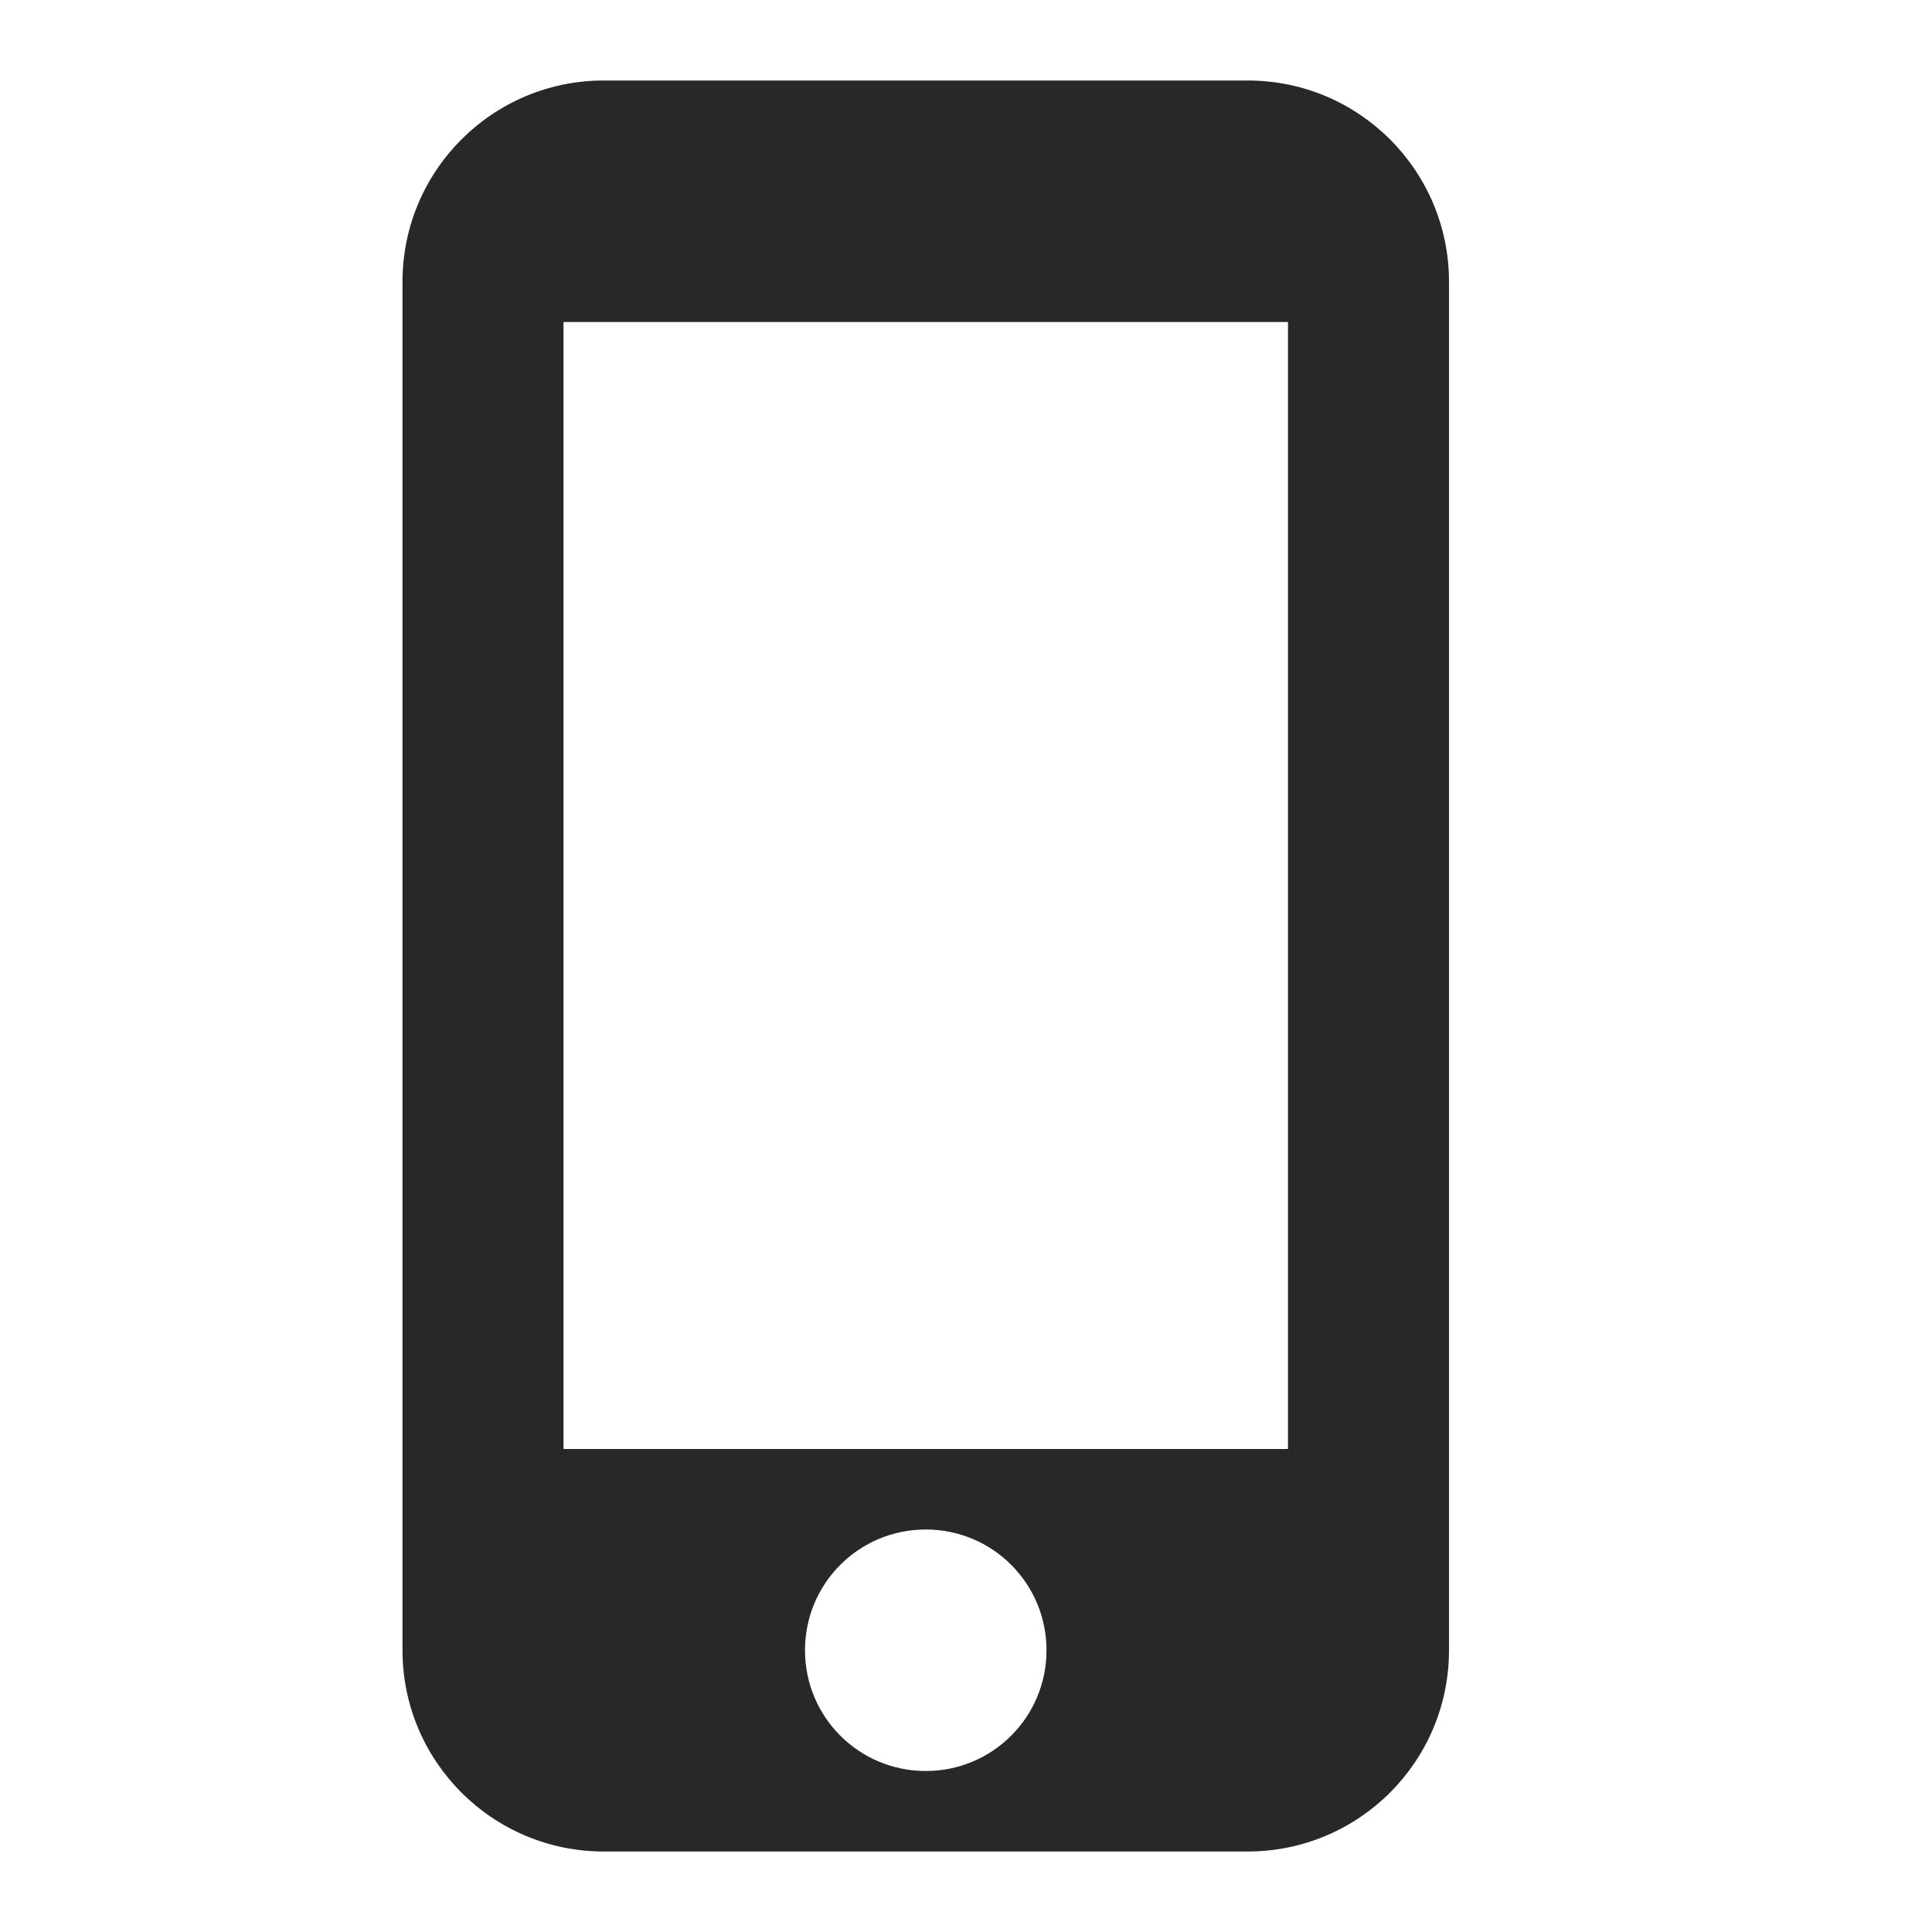
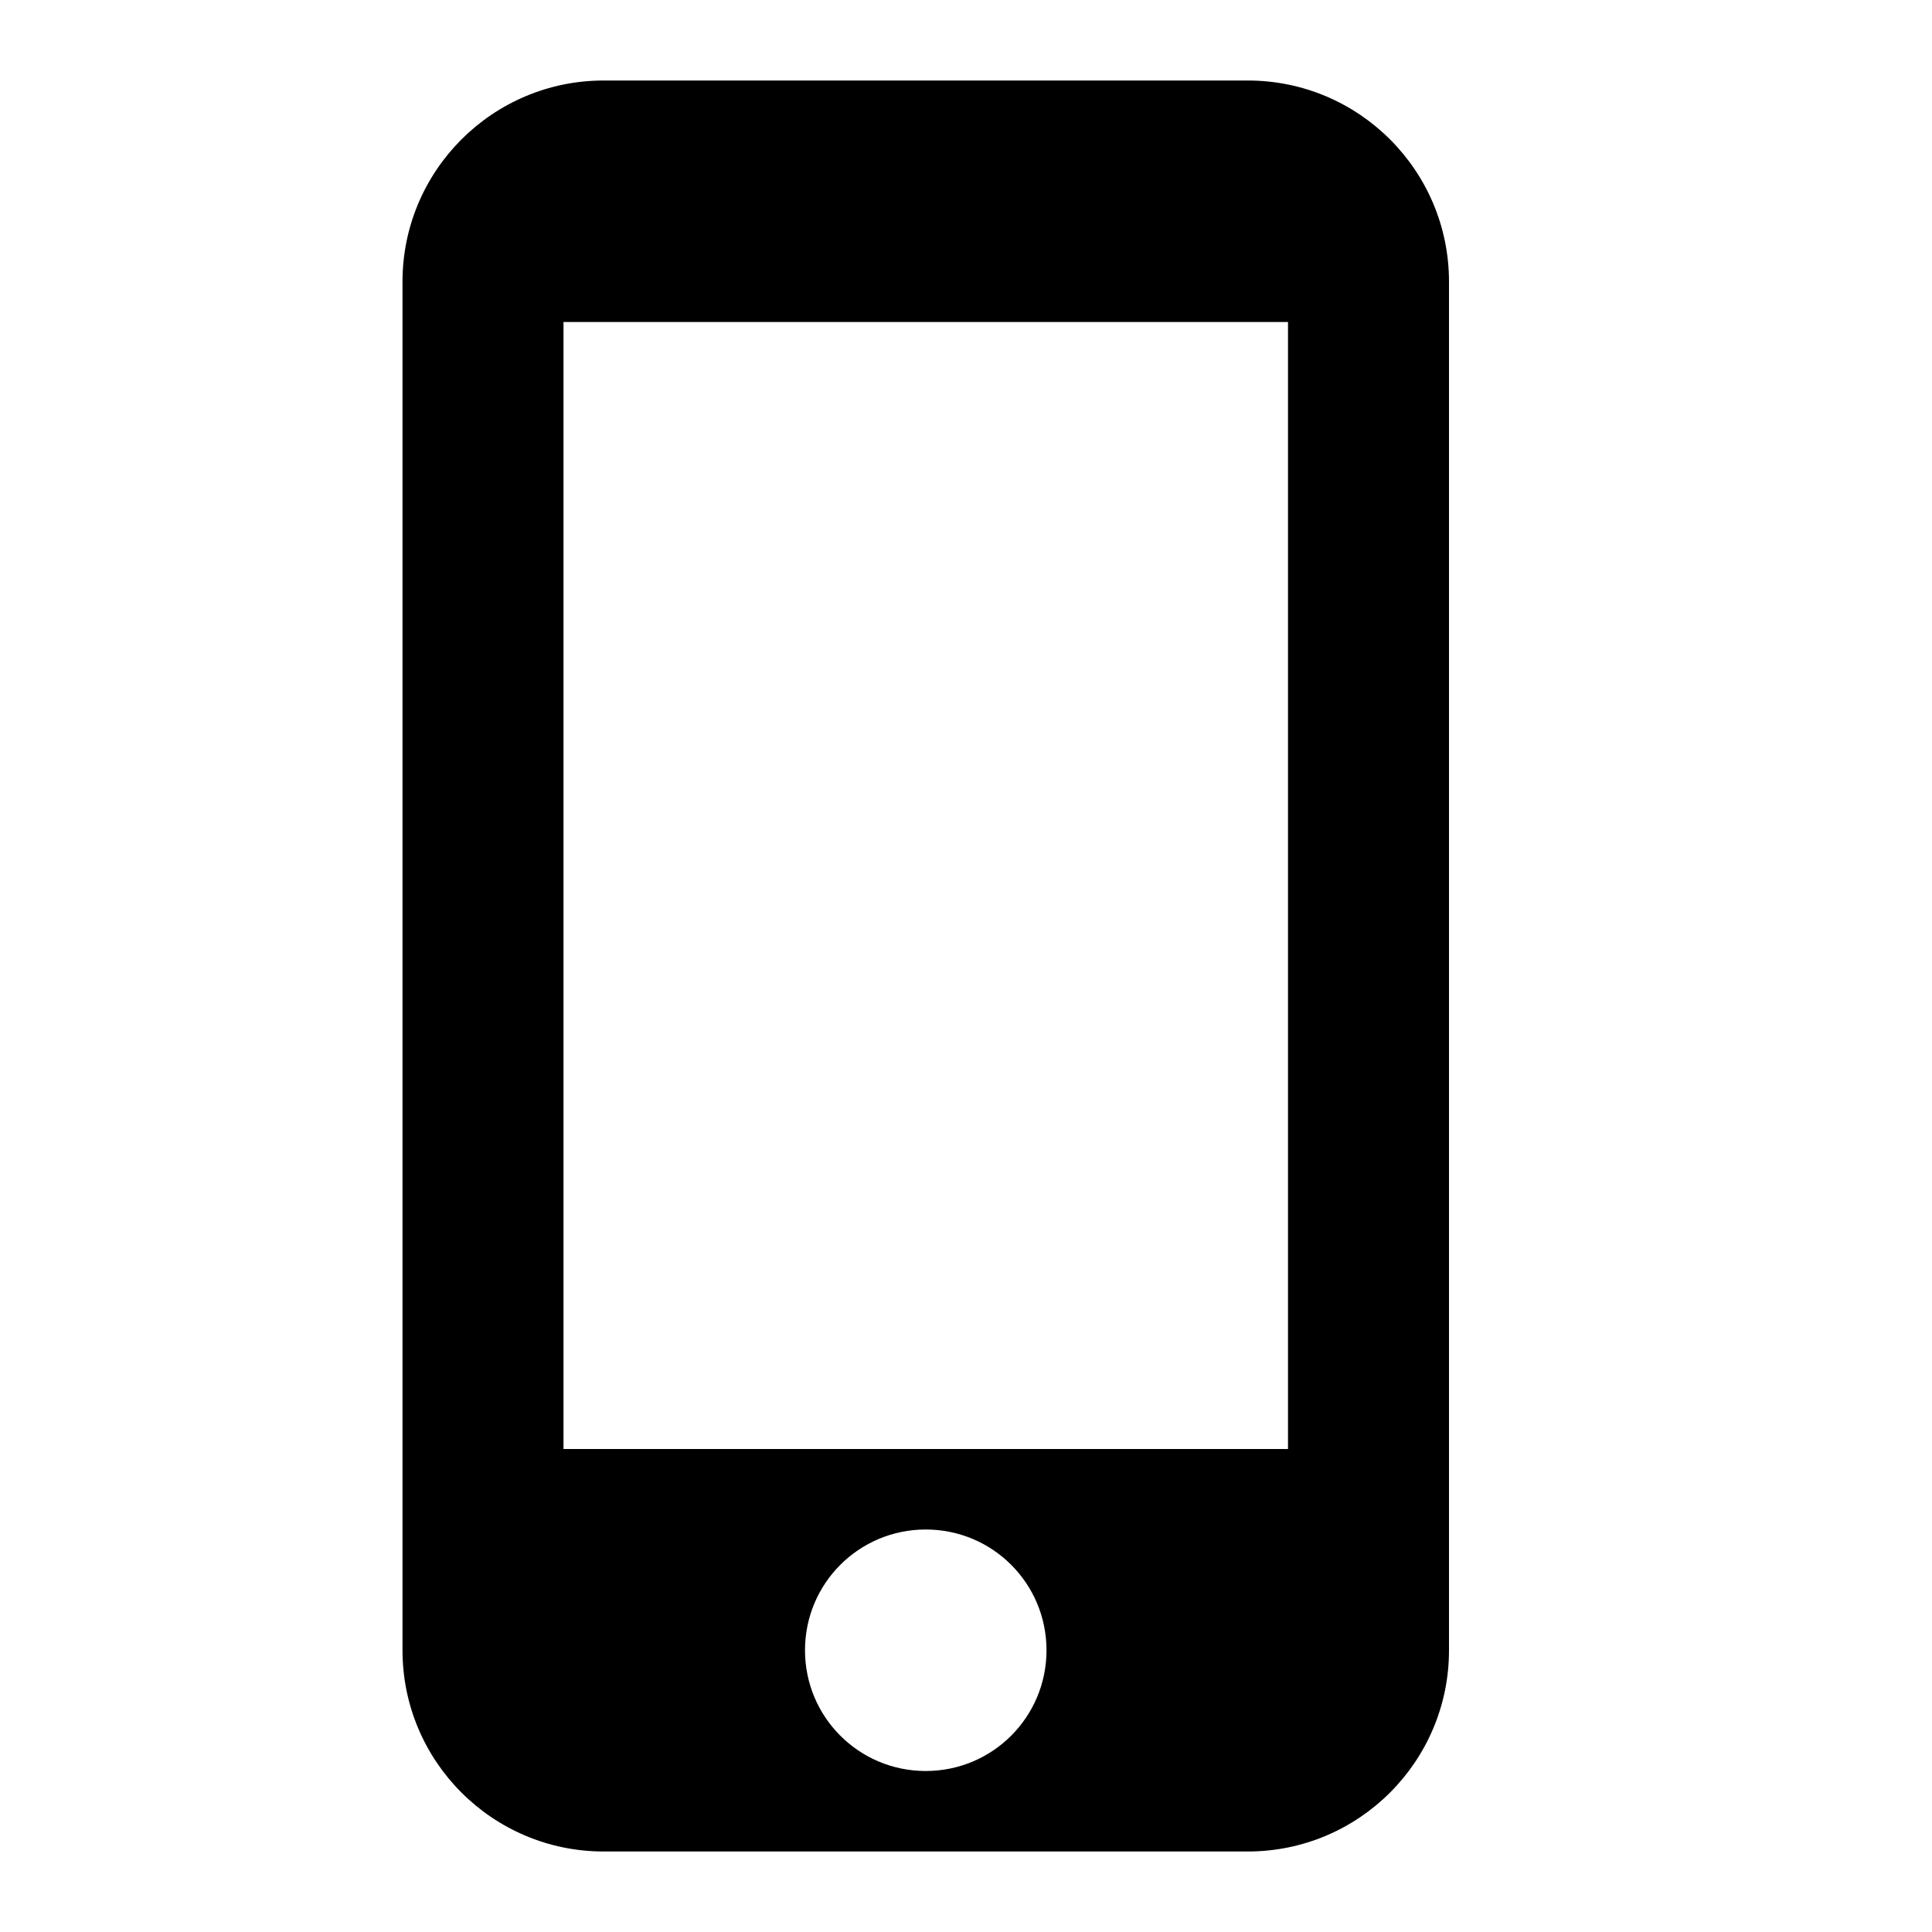
- <svg xmlns="http://www.w3.org/2000/svg" width="24" height="24" fill="none" viewBox="0 0 24 24">
-   <path d="M15.5 1h-8A2.5 2.5 0 005 3.5v17A2.5 2.5 0 007.5 23h8a2.5 2.5 0 002.5-2.5v-17A2.5 2.5 0 0015.5 1zm-4 21c-.83 0-1.5-.67-1.5-1.5s.67-1.5 1.5-1.5 1.5.67 1.5 1.5-.67 1.5-1.5 1.5zm4.5-4H7V4h9v14z" fill="#282828" />
+ <svg xmlns="http://www.w3.org/2000/svg" width="24" height="24" viewBox="0 0 24 24">
+   <path d="M15.5 1h-8A2.5 2.5 0 005 3.5v17A2.5 2.5 0 007.5 23h8a2.5 2.5 0 002.5-2.5v-17A2.5 2.5 0 0015.5 1zm-4 21c-.83 0-1.5-.67-1.5-1.5s.67-1.5 1.5-1.5 1.5.67 1.5 1.5-.67 1.5-1.5 1.5zm4.5-4H7V4h9v14z" />
</svg>
